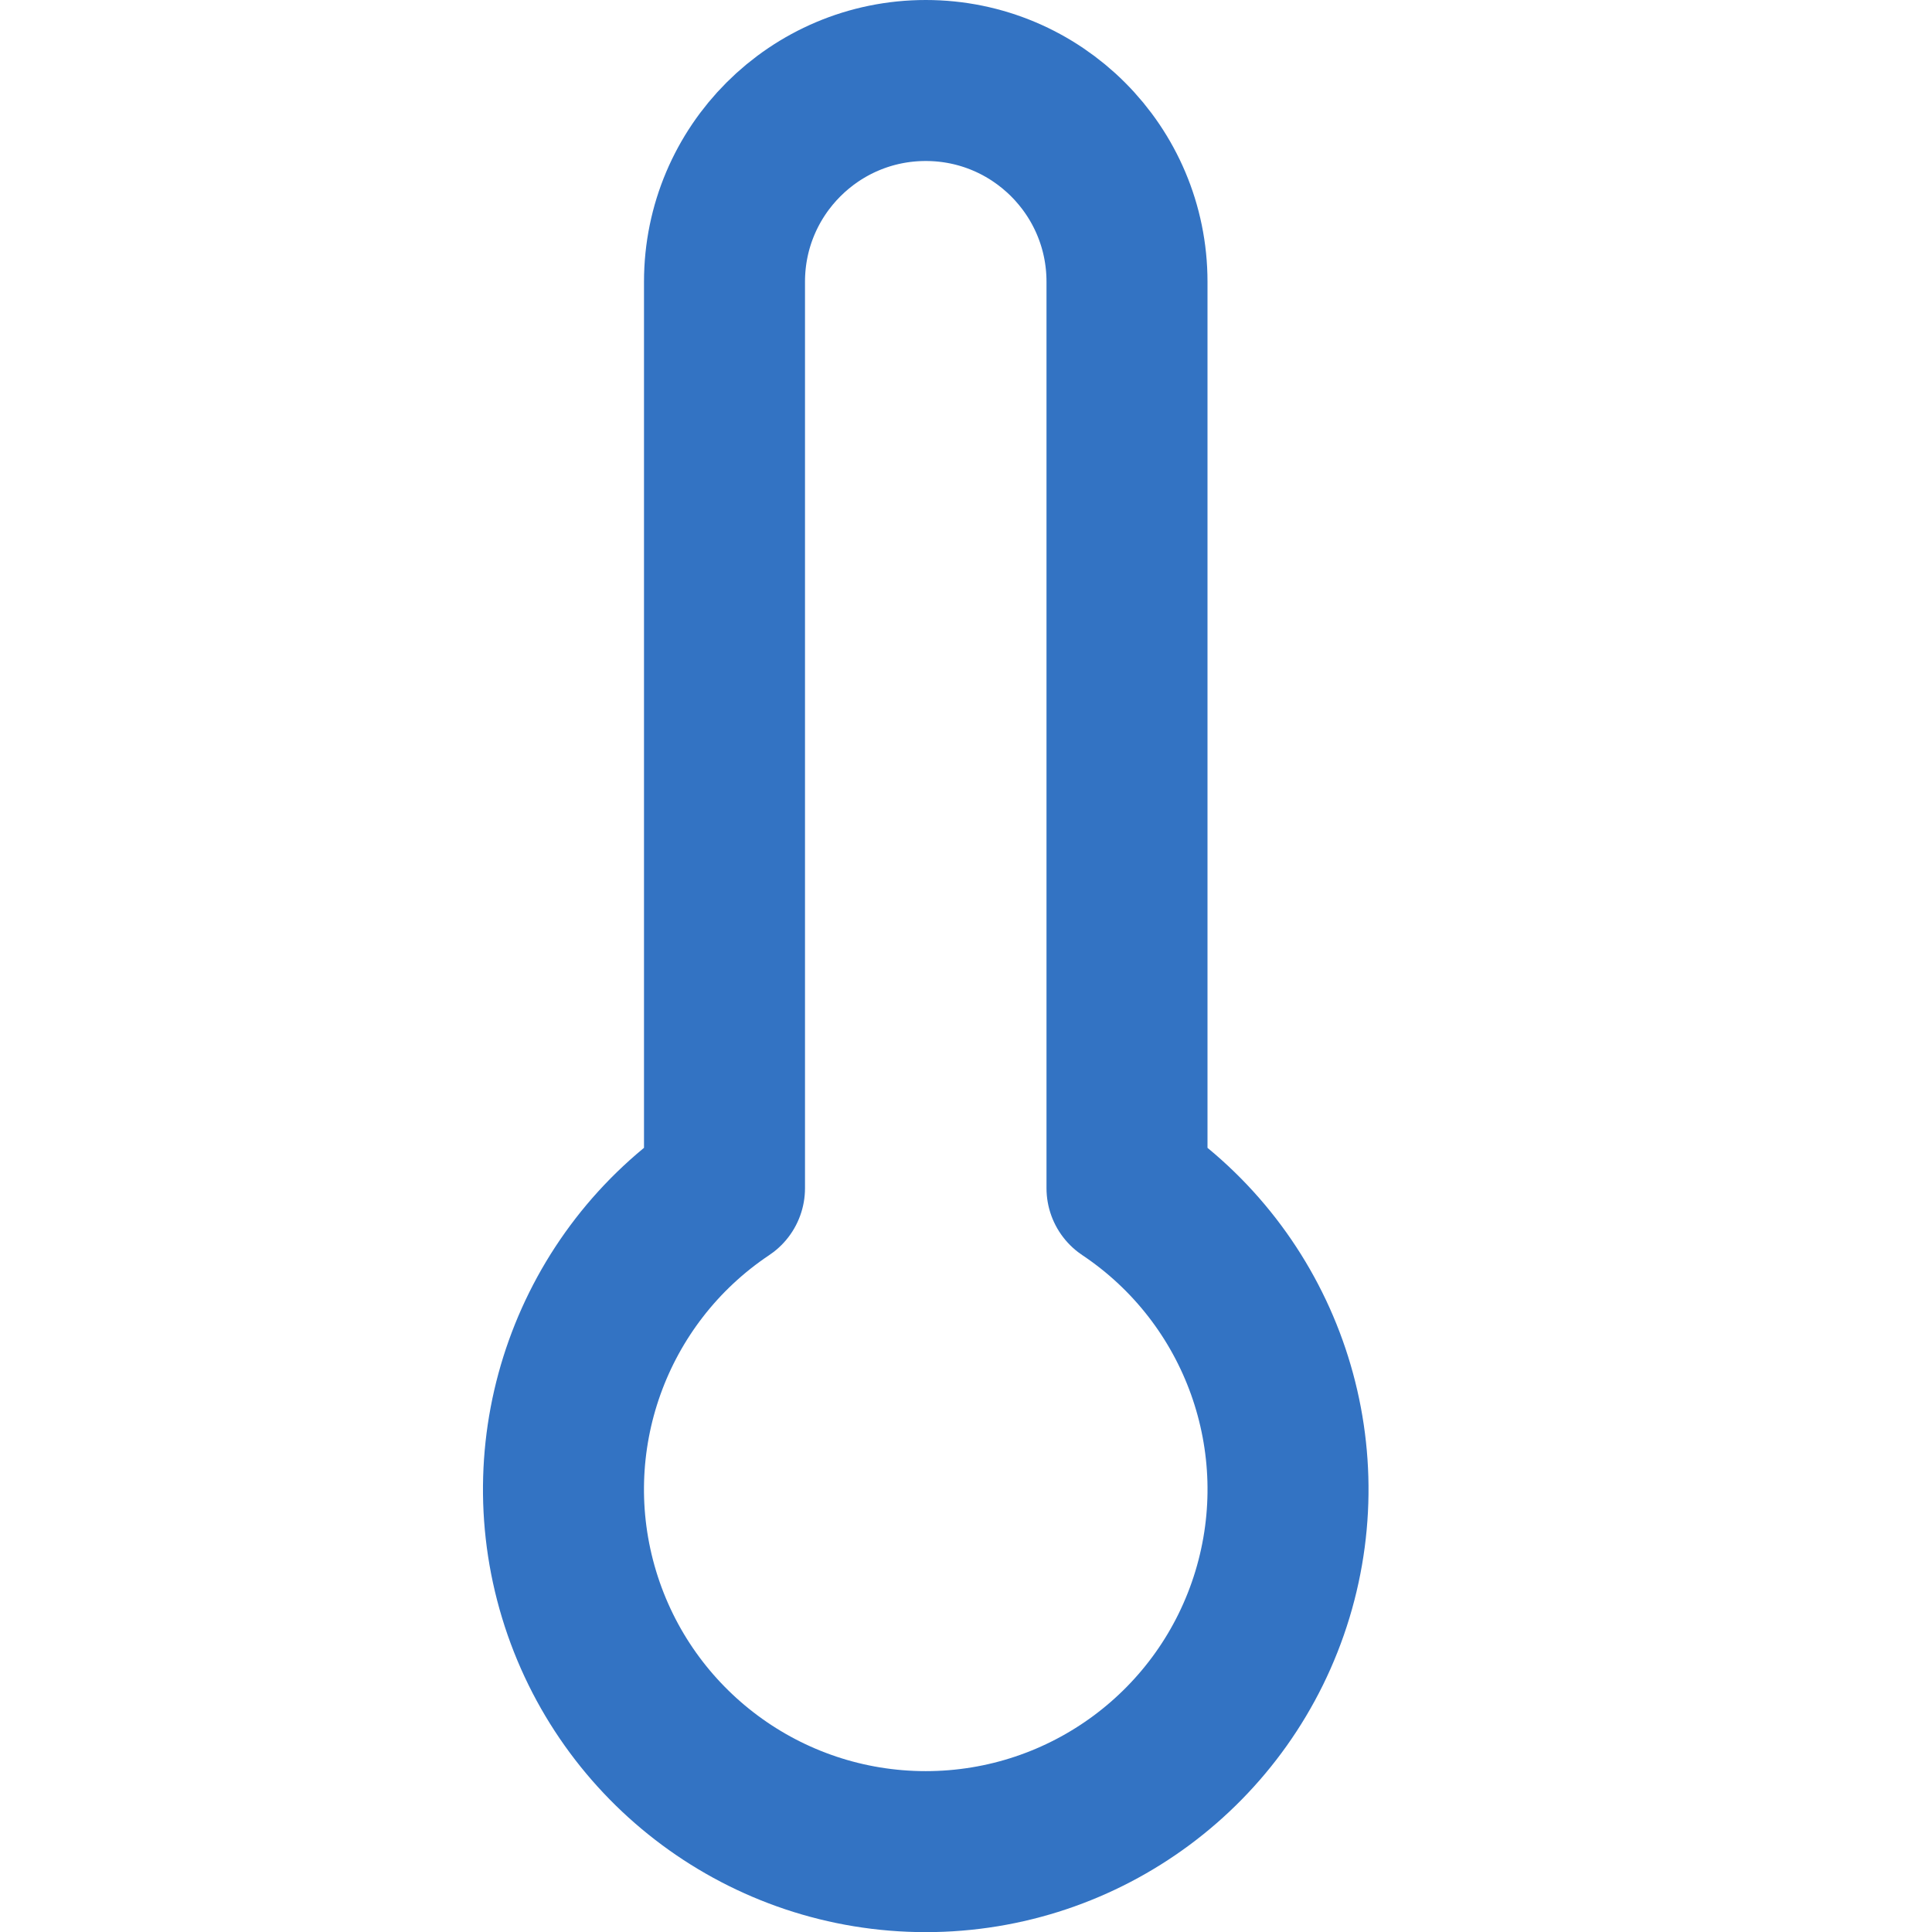
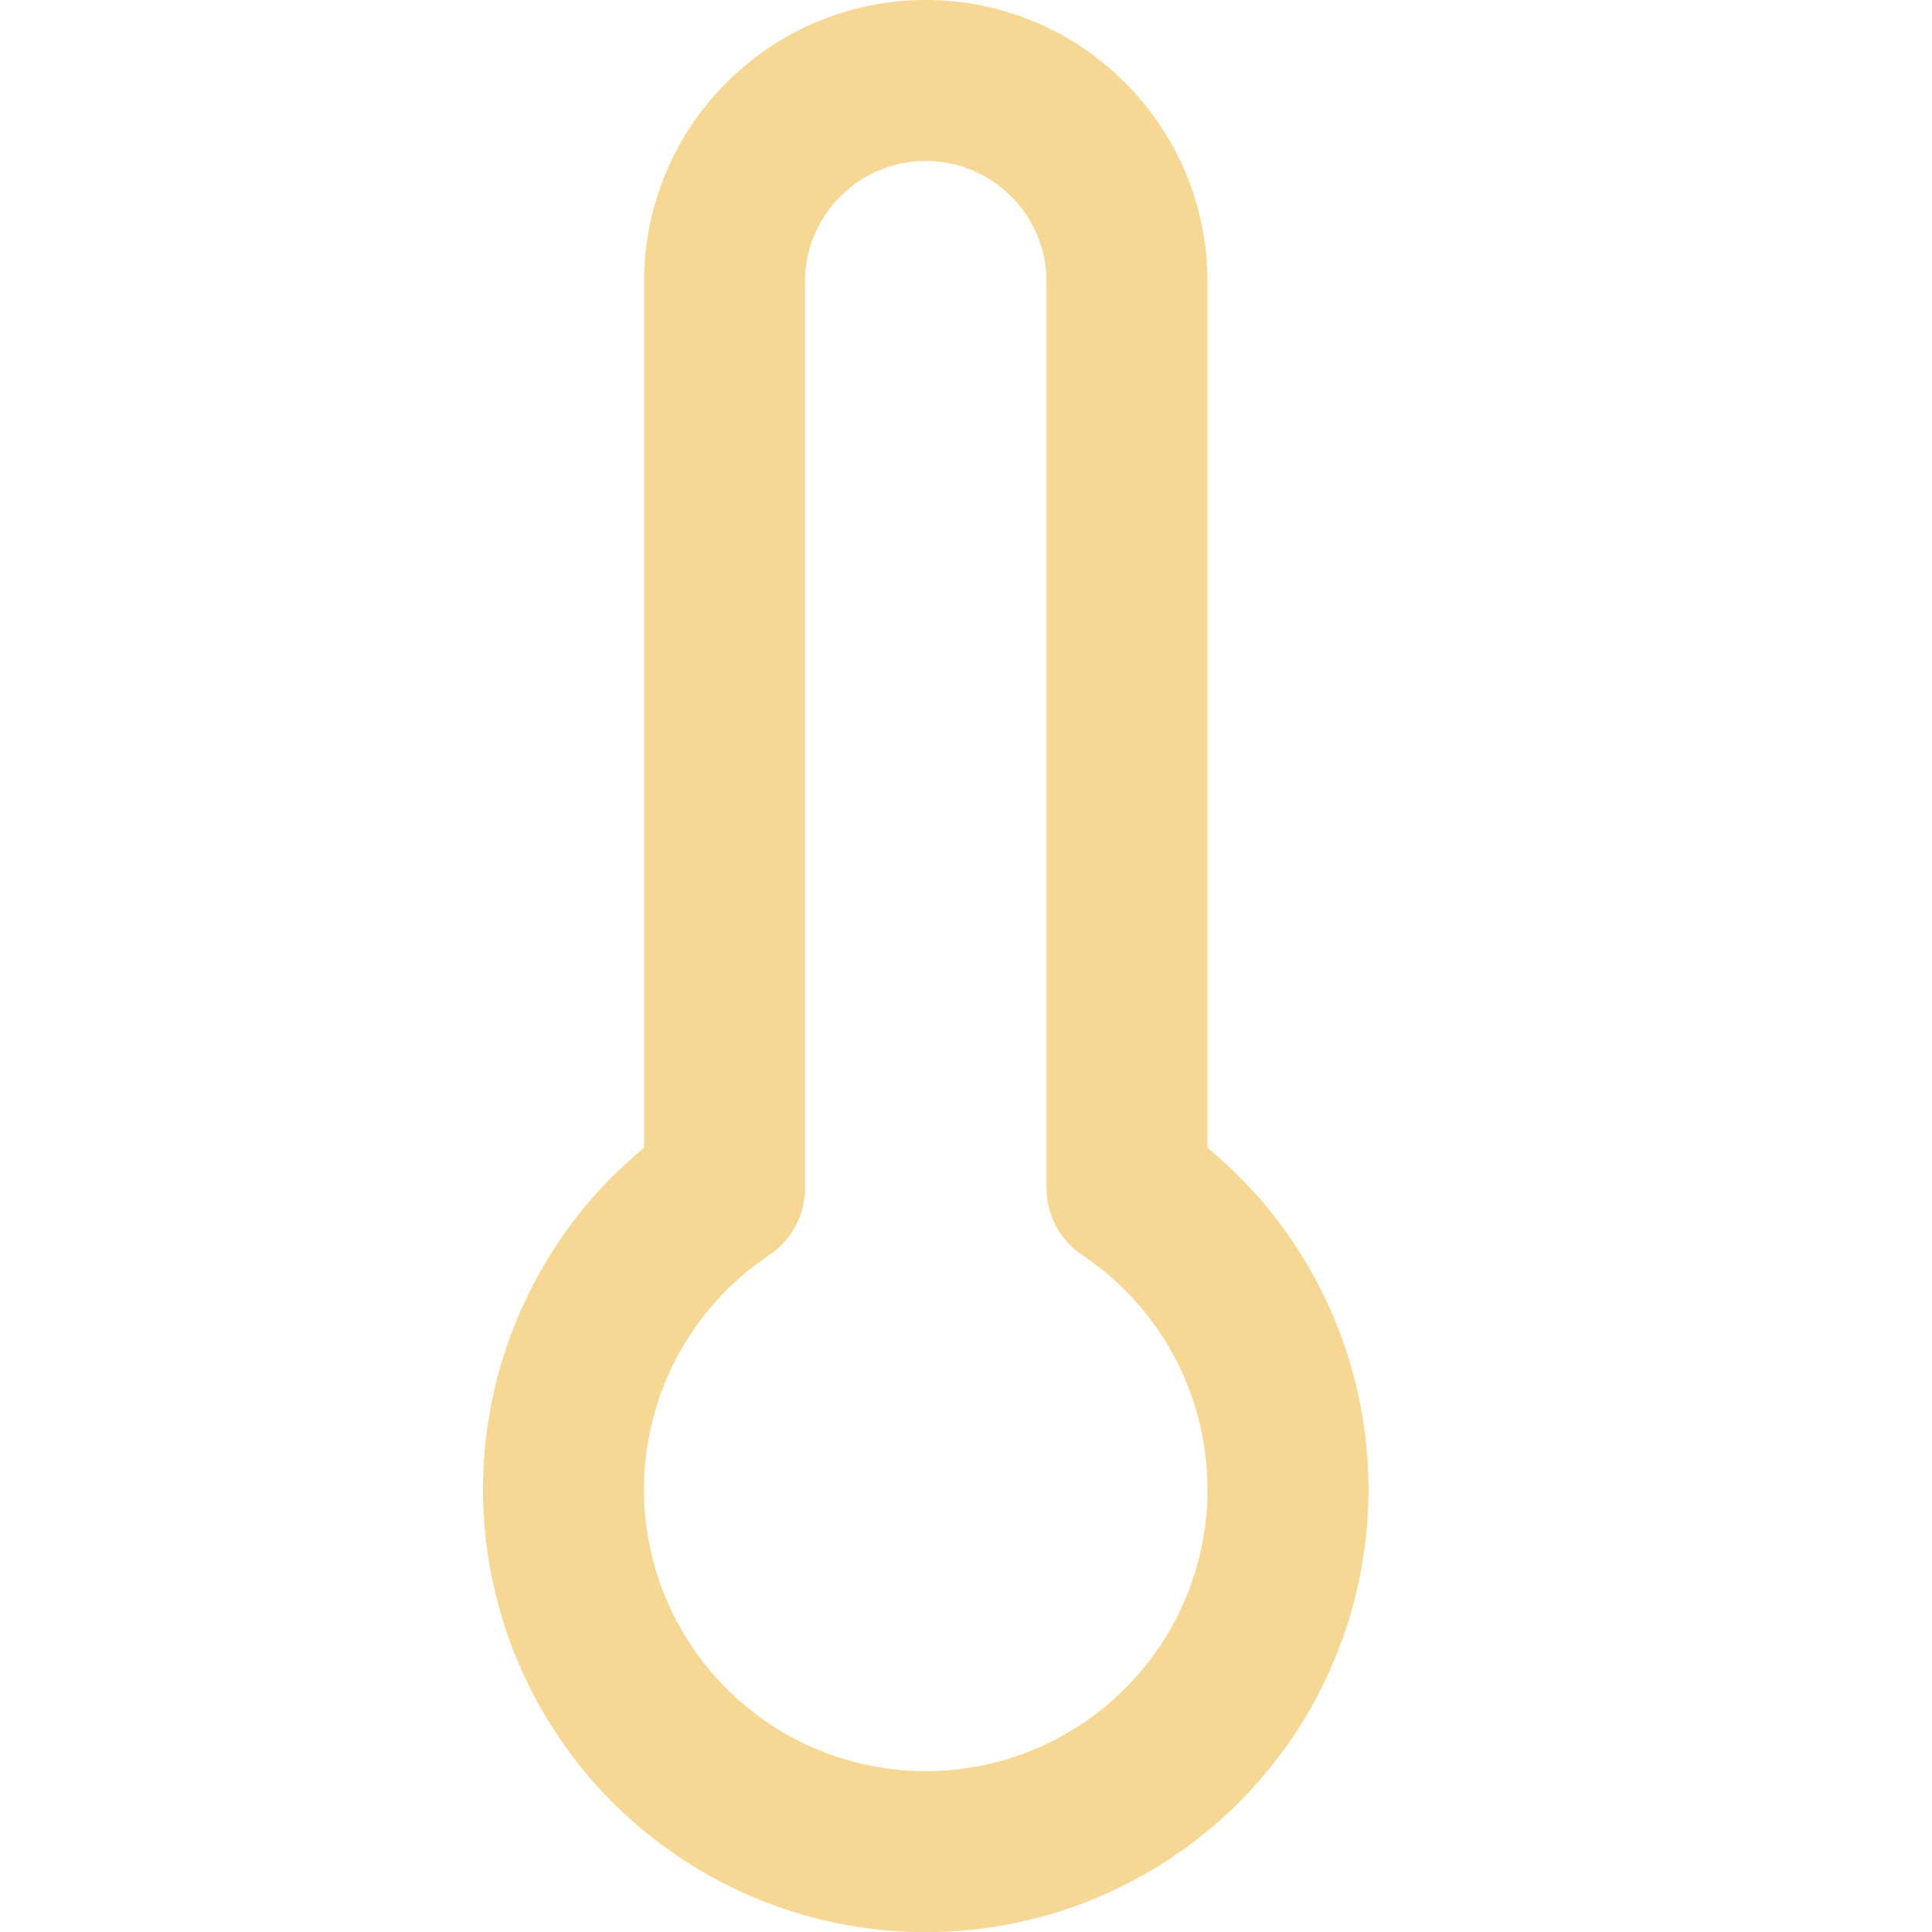
- <svg xmlns="http://www.w3.org/2000/svg" width="24" height="24" viewBox="0 0 24 24" fill="none" stroke="#3373C3" stroke-width="2" stroke-linecap="round" stroke-linejoin="round" class="feather feather-thermometer">
+ <svg xmlns="http://www.w3.org/2000/svg" width="24" height="24" viewBox="0 0 24 24" fill="none" stroke="#f7d794" stroke-width="2" stroke-linecap="round" stroke-linejoin="round" class="feather feather-thermometer">
  <path d="M14 14.76V3.5a2.5 2.5 0 0 0-5 0v11.26a4.5 4.5 0 1 0 5 0z" />
</svg>
